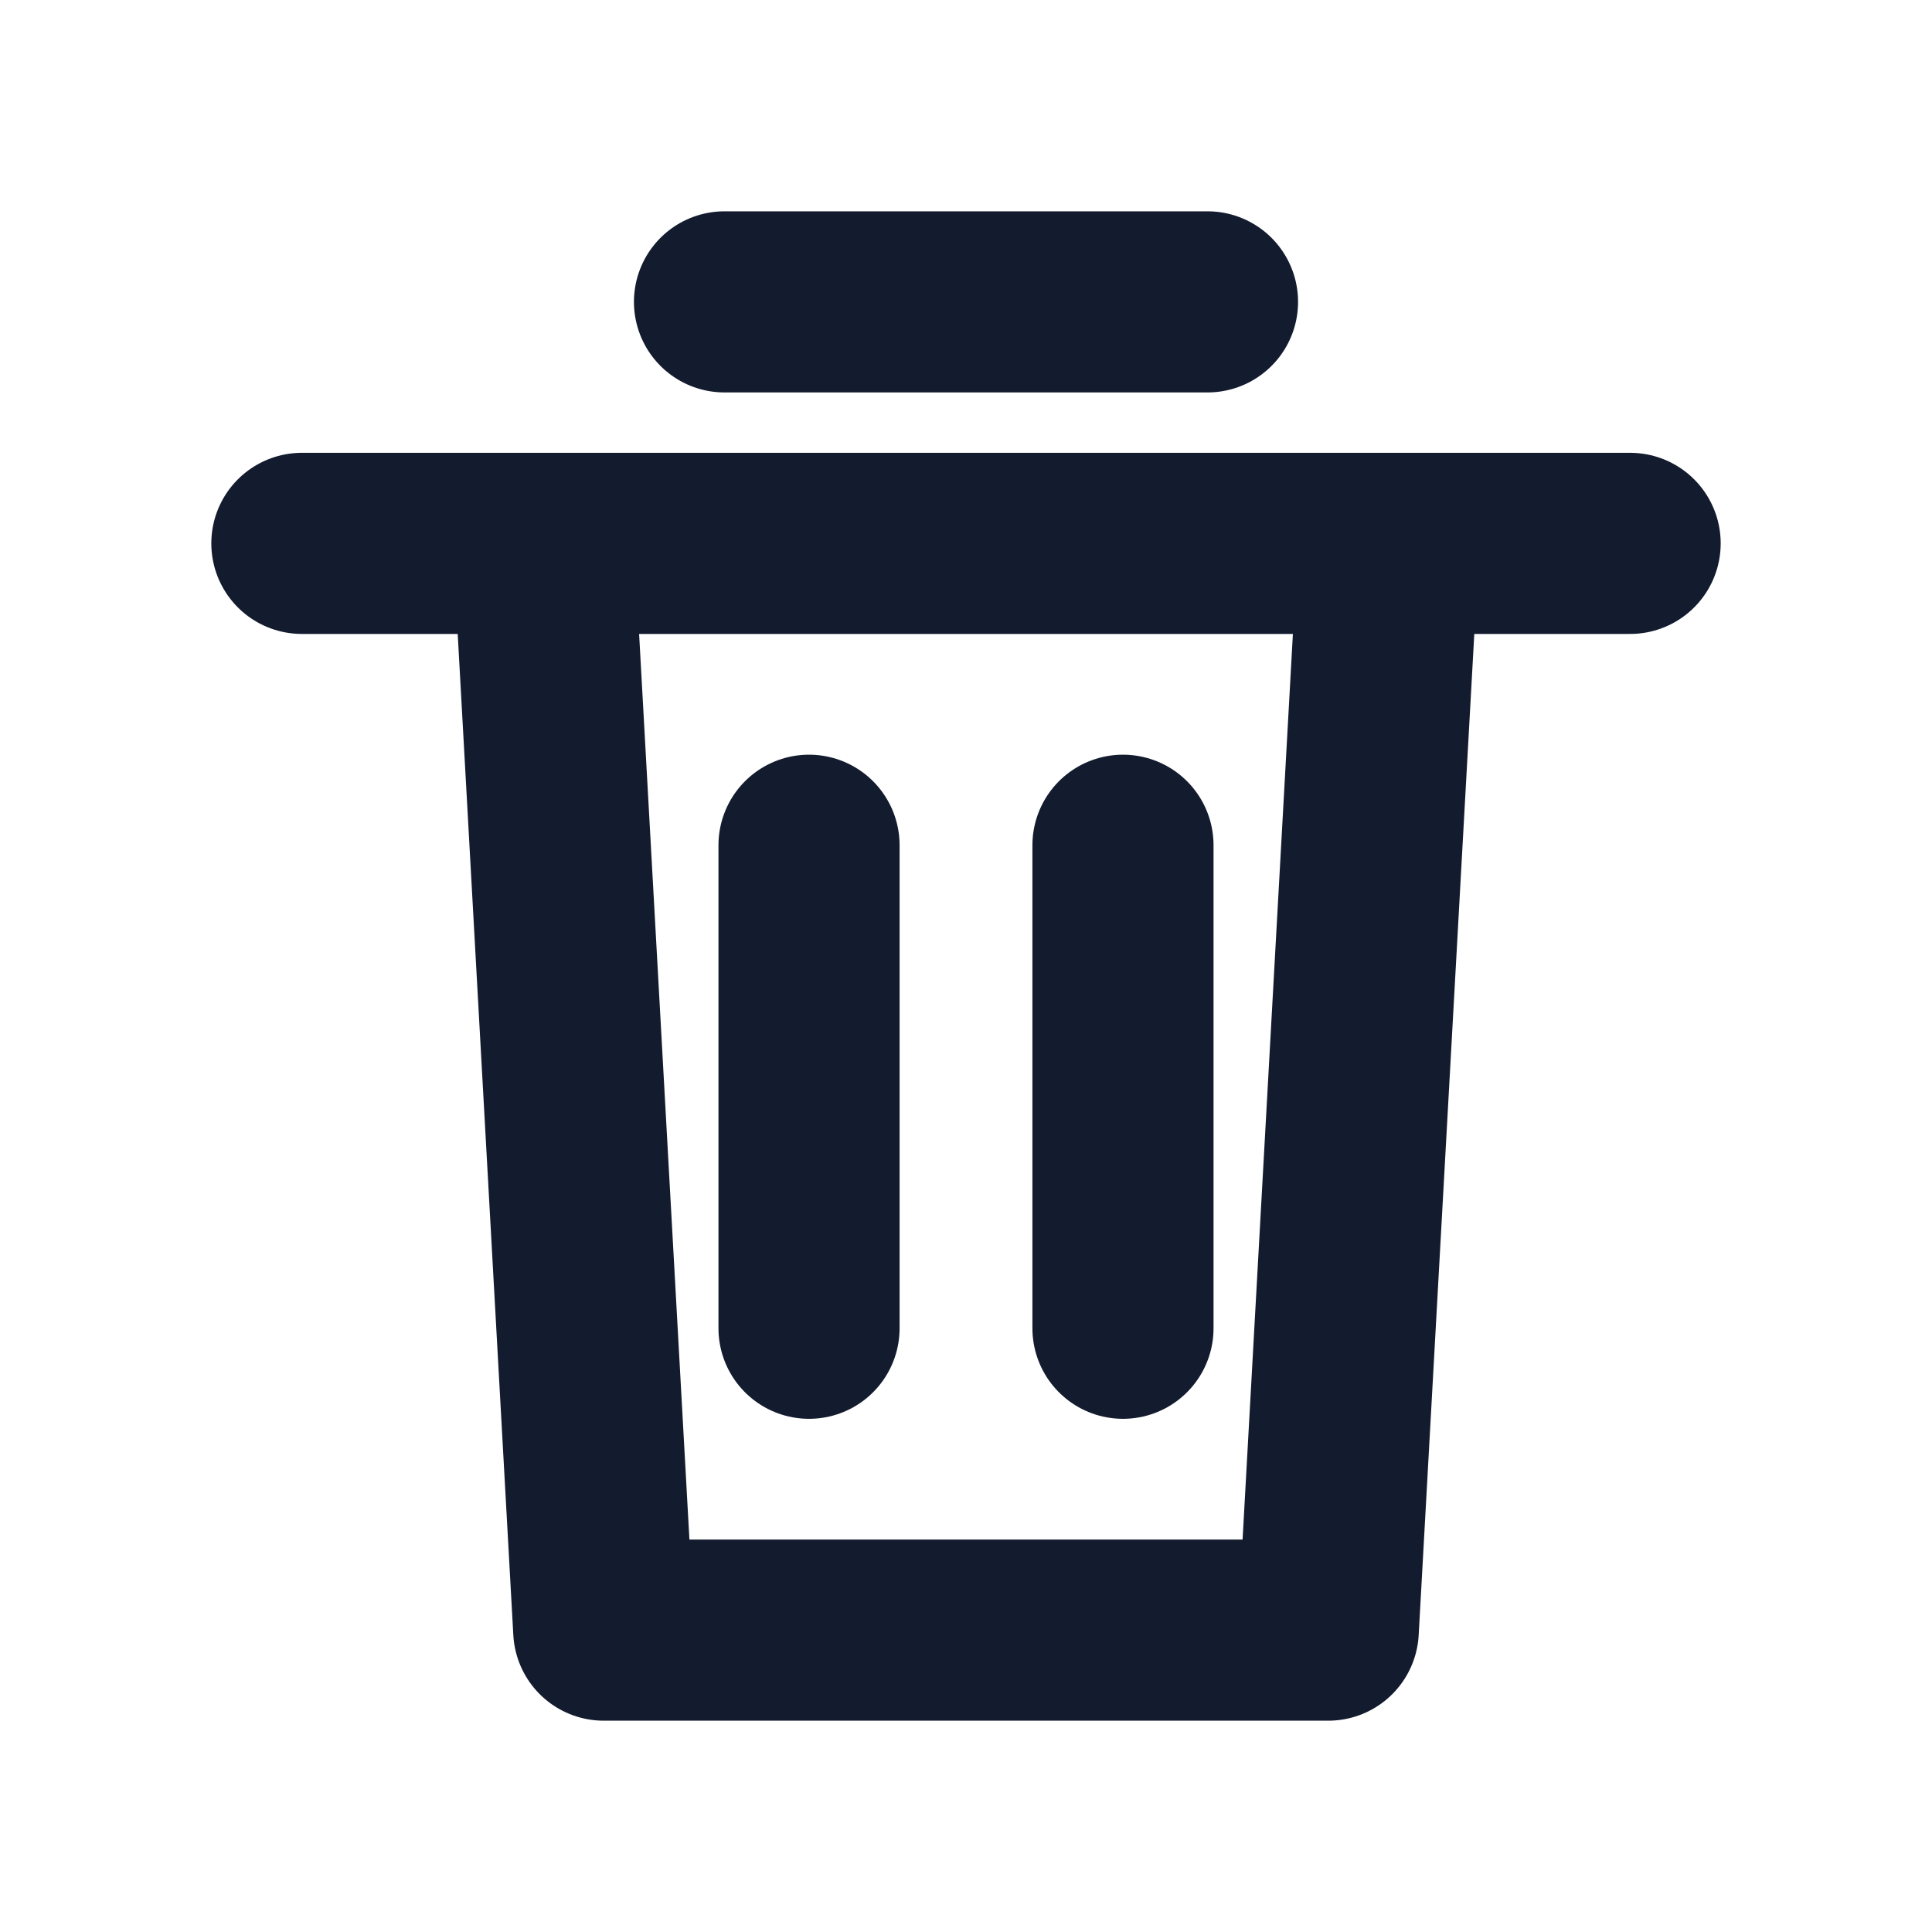
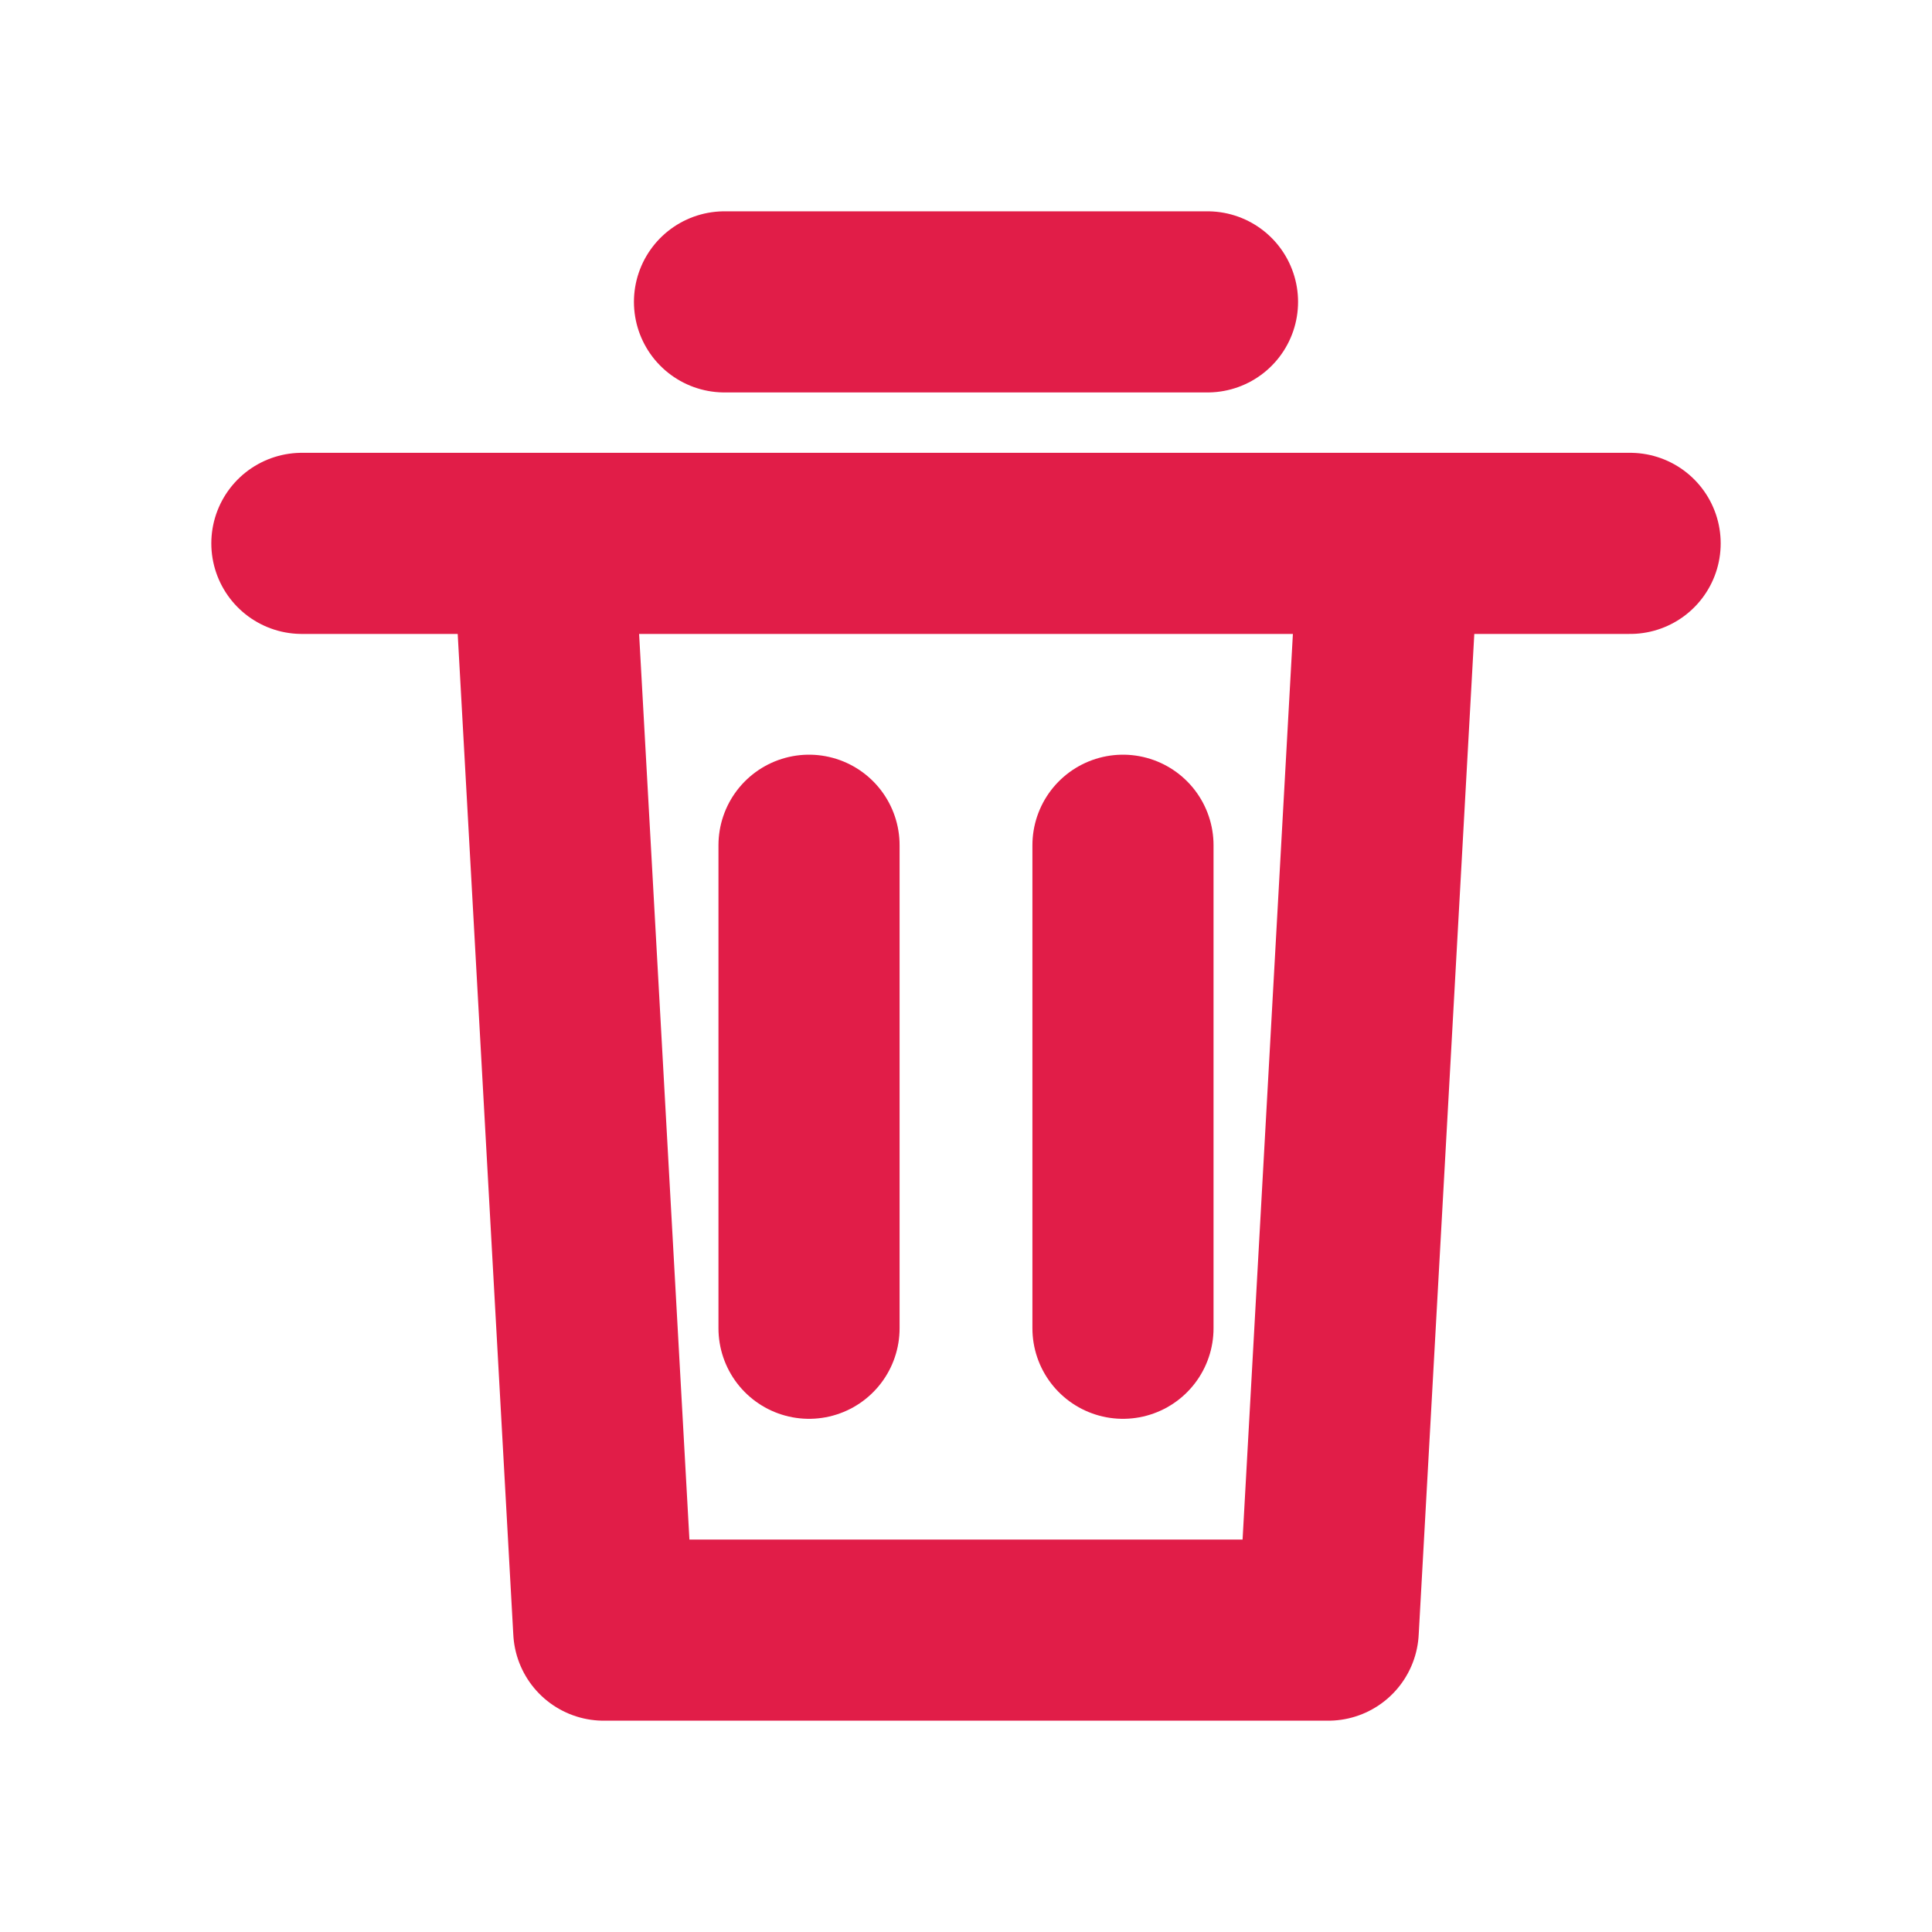
<svg xmlns="http://www.w3.org/2000/svg" width="16" height="16" viewBox="0 0 16 16" fill="none">
-   <path d="M2.5 4.5H13.5M6 2.5H10M4.5 4.5L5 13.5H11L11.5 4.5M6.7 7V11M9.3 7V11" stroke="#131B2E" stroke-width="1.5" stroke-linecap="round" stroke-linejoin="round" />
+   <path d="M2.5 4.5H13.5M6 2.5H10M4.5 4.5L5 13.5H11L11.5 4.5M6.7 7V11M9.3 7V11" stroke="#E11D48" stroke-width="1.5" stroke-linecap="round" stroke-linejoin="round" />
</svg>
